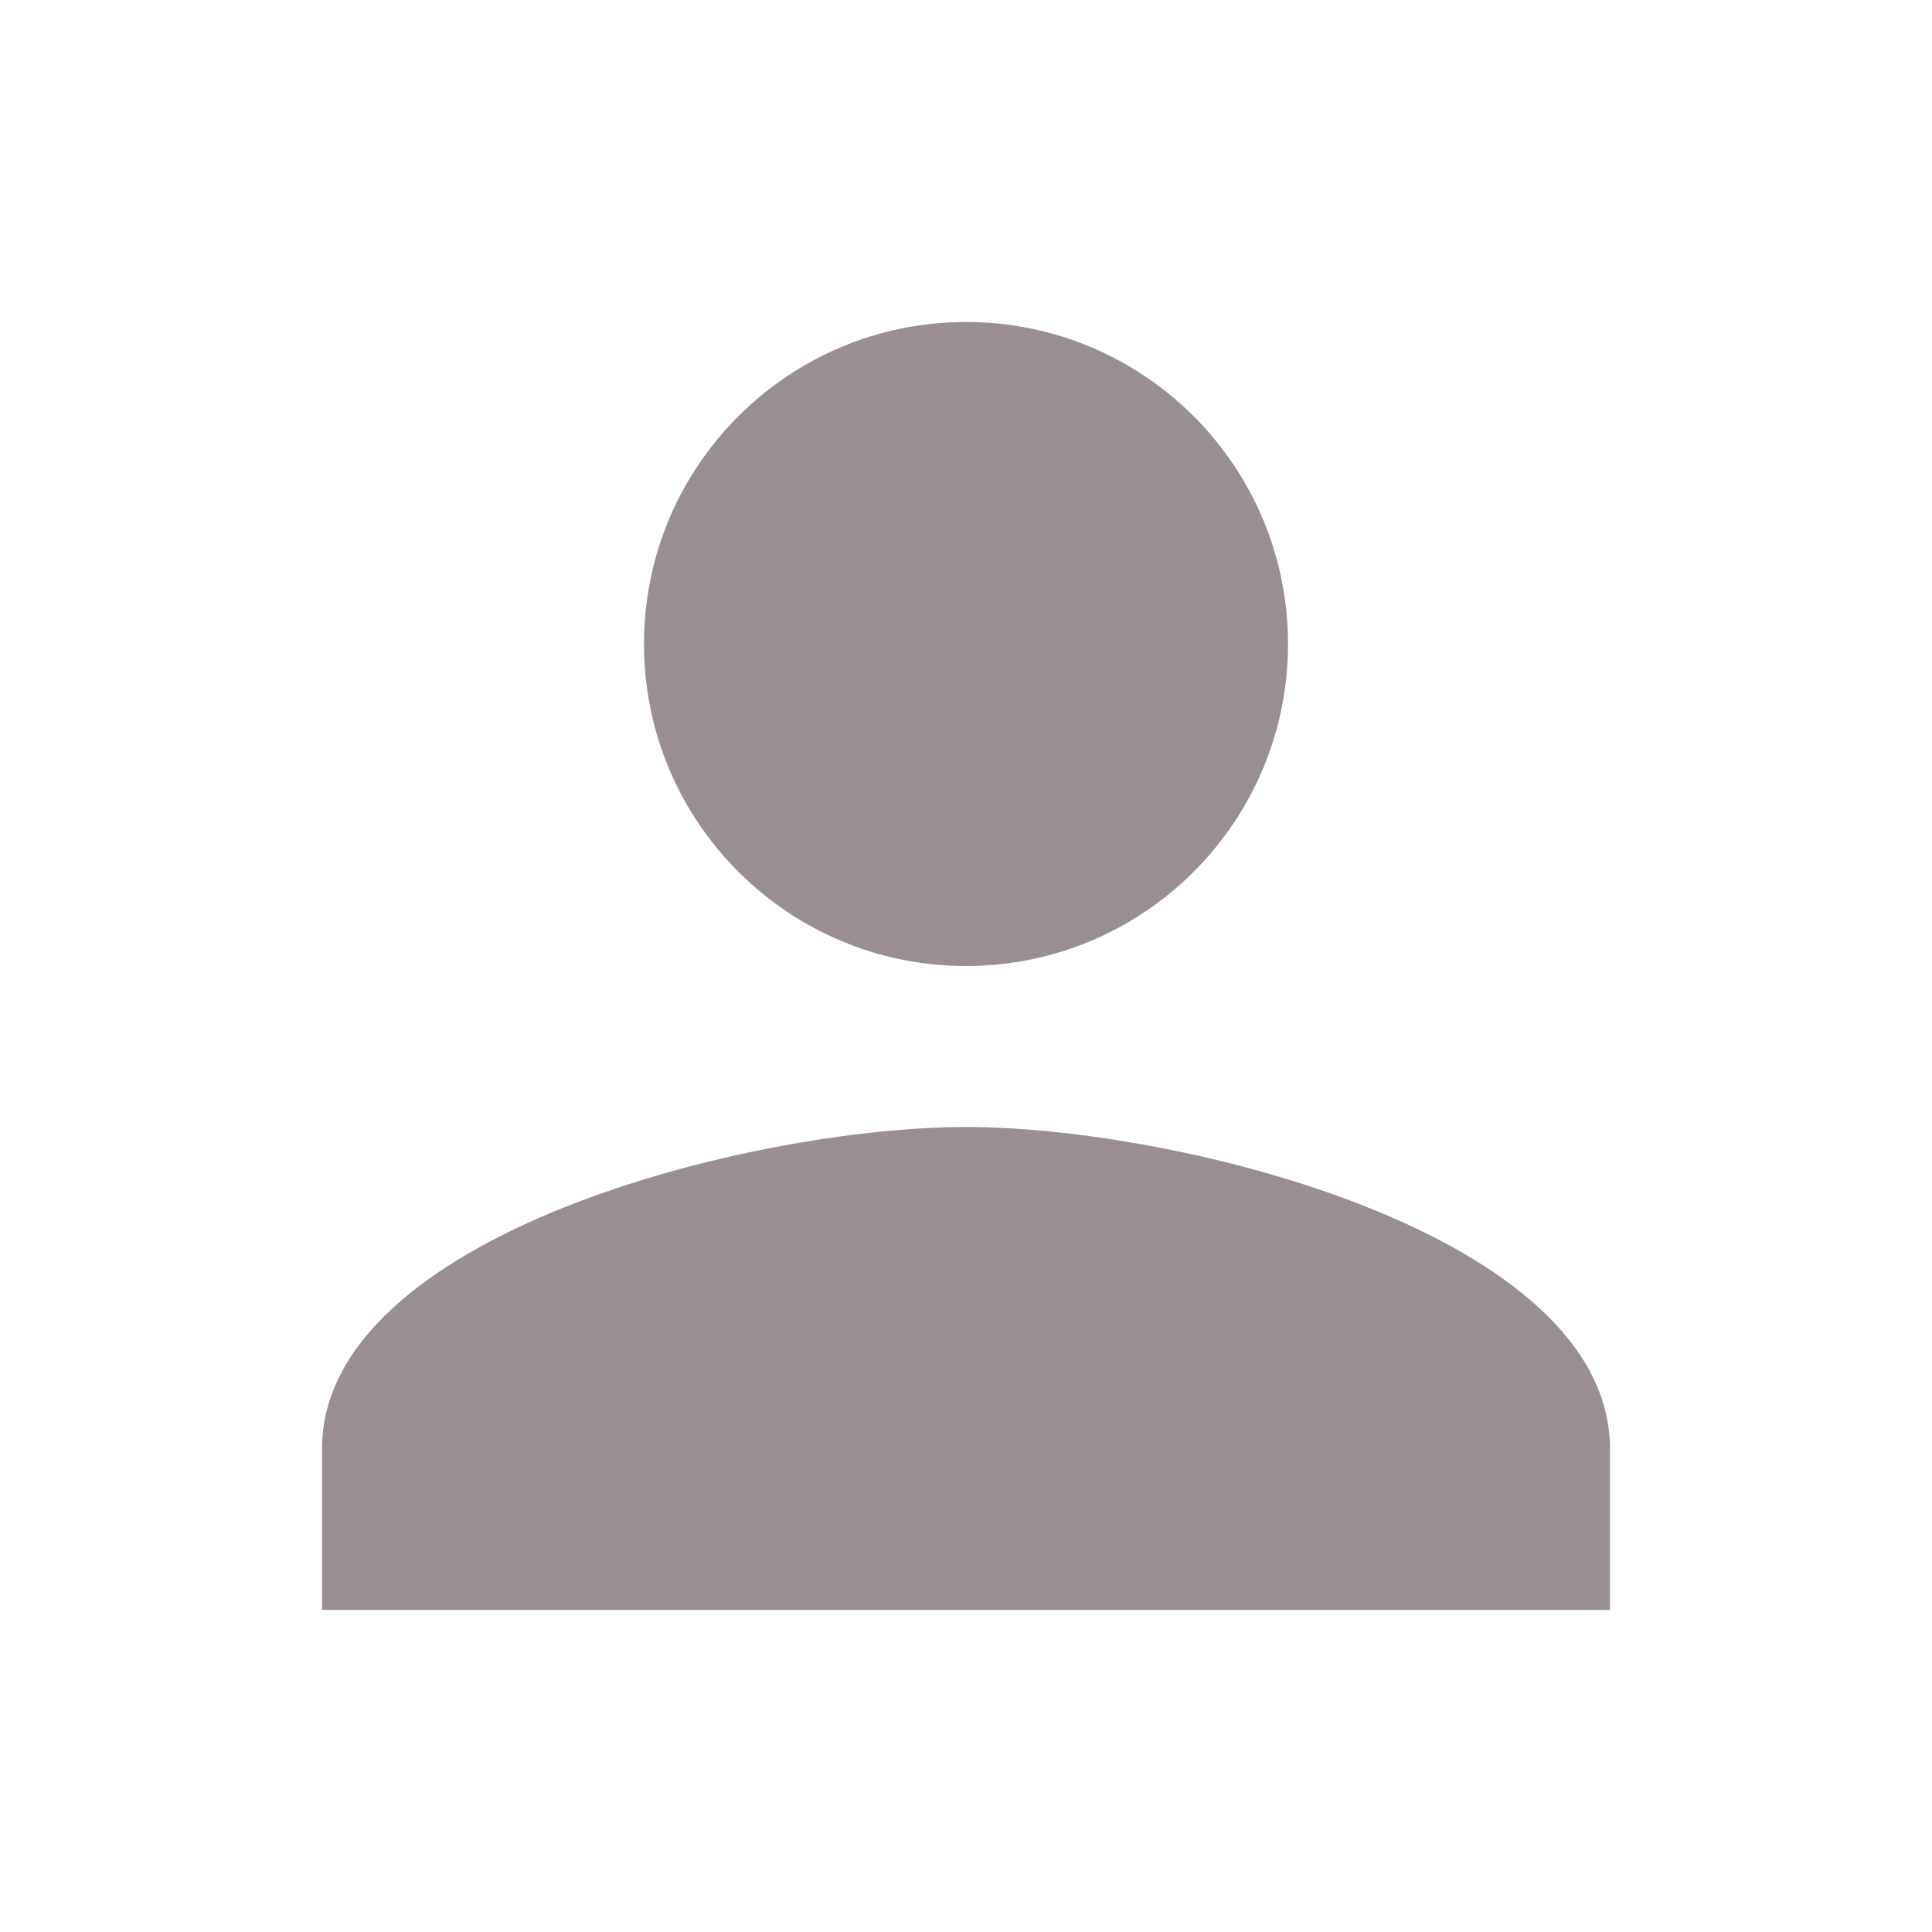
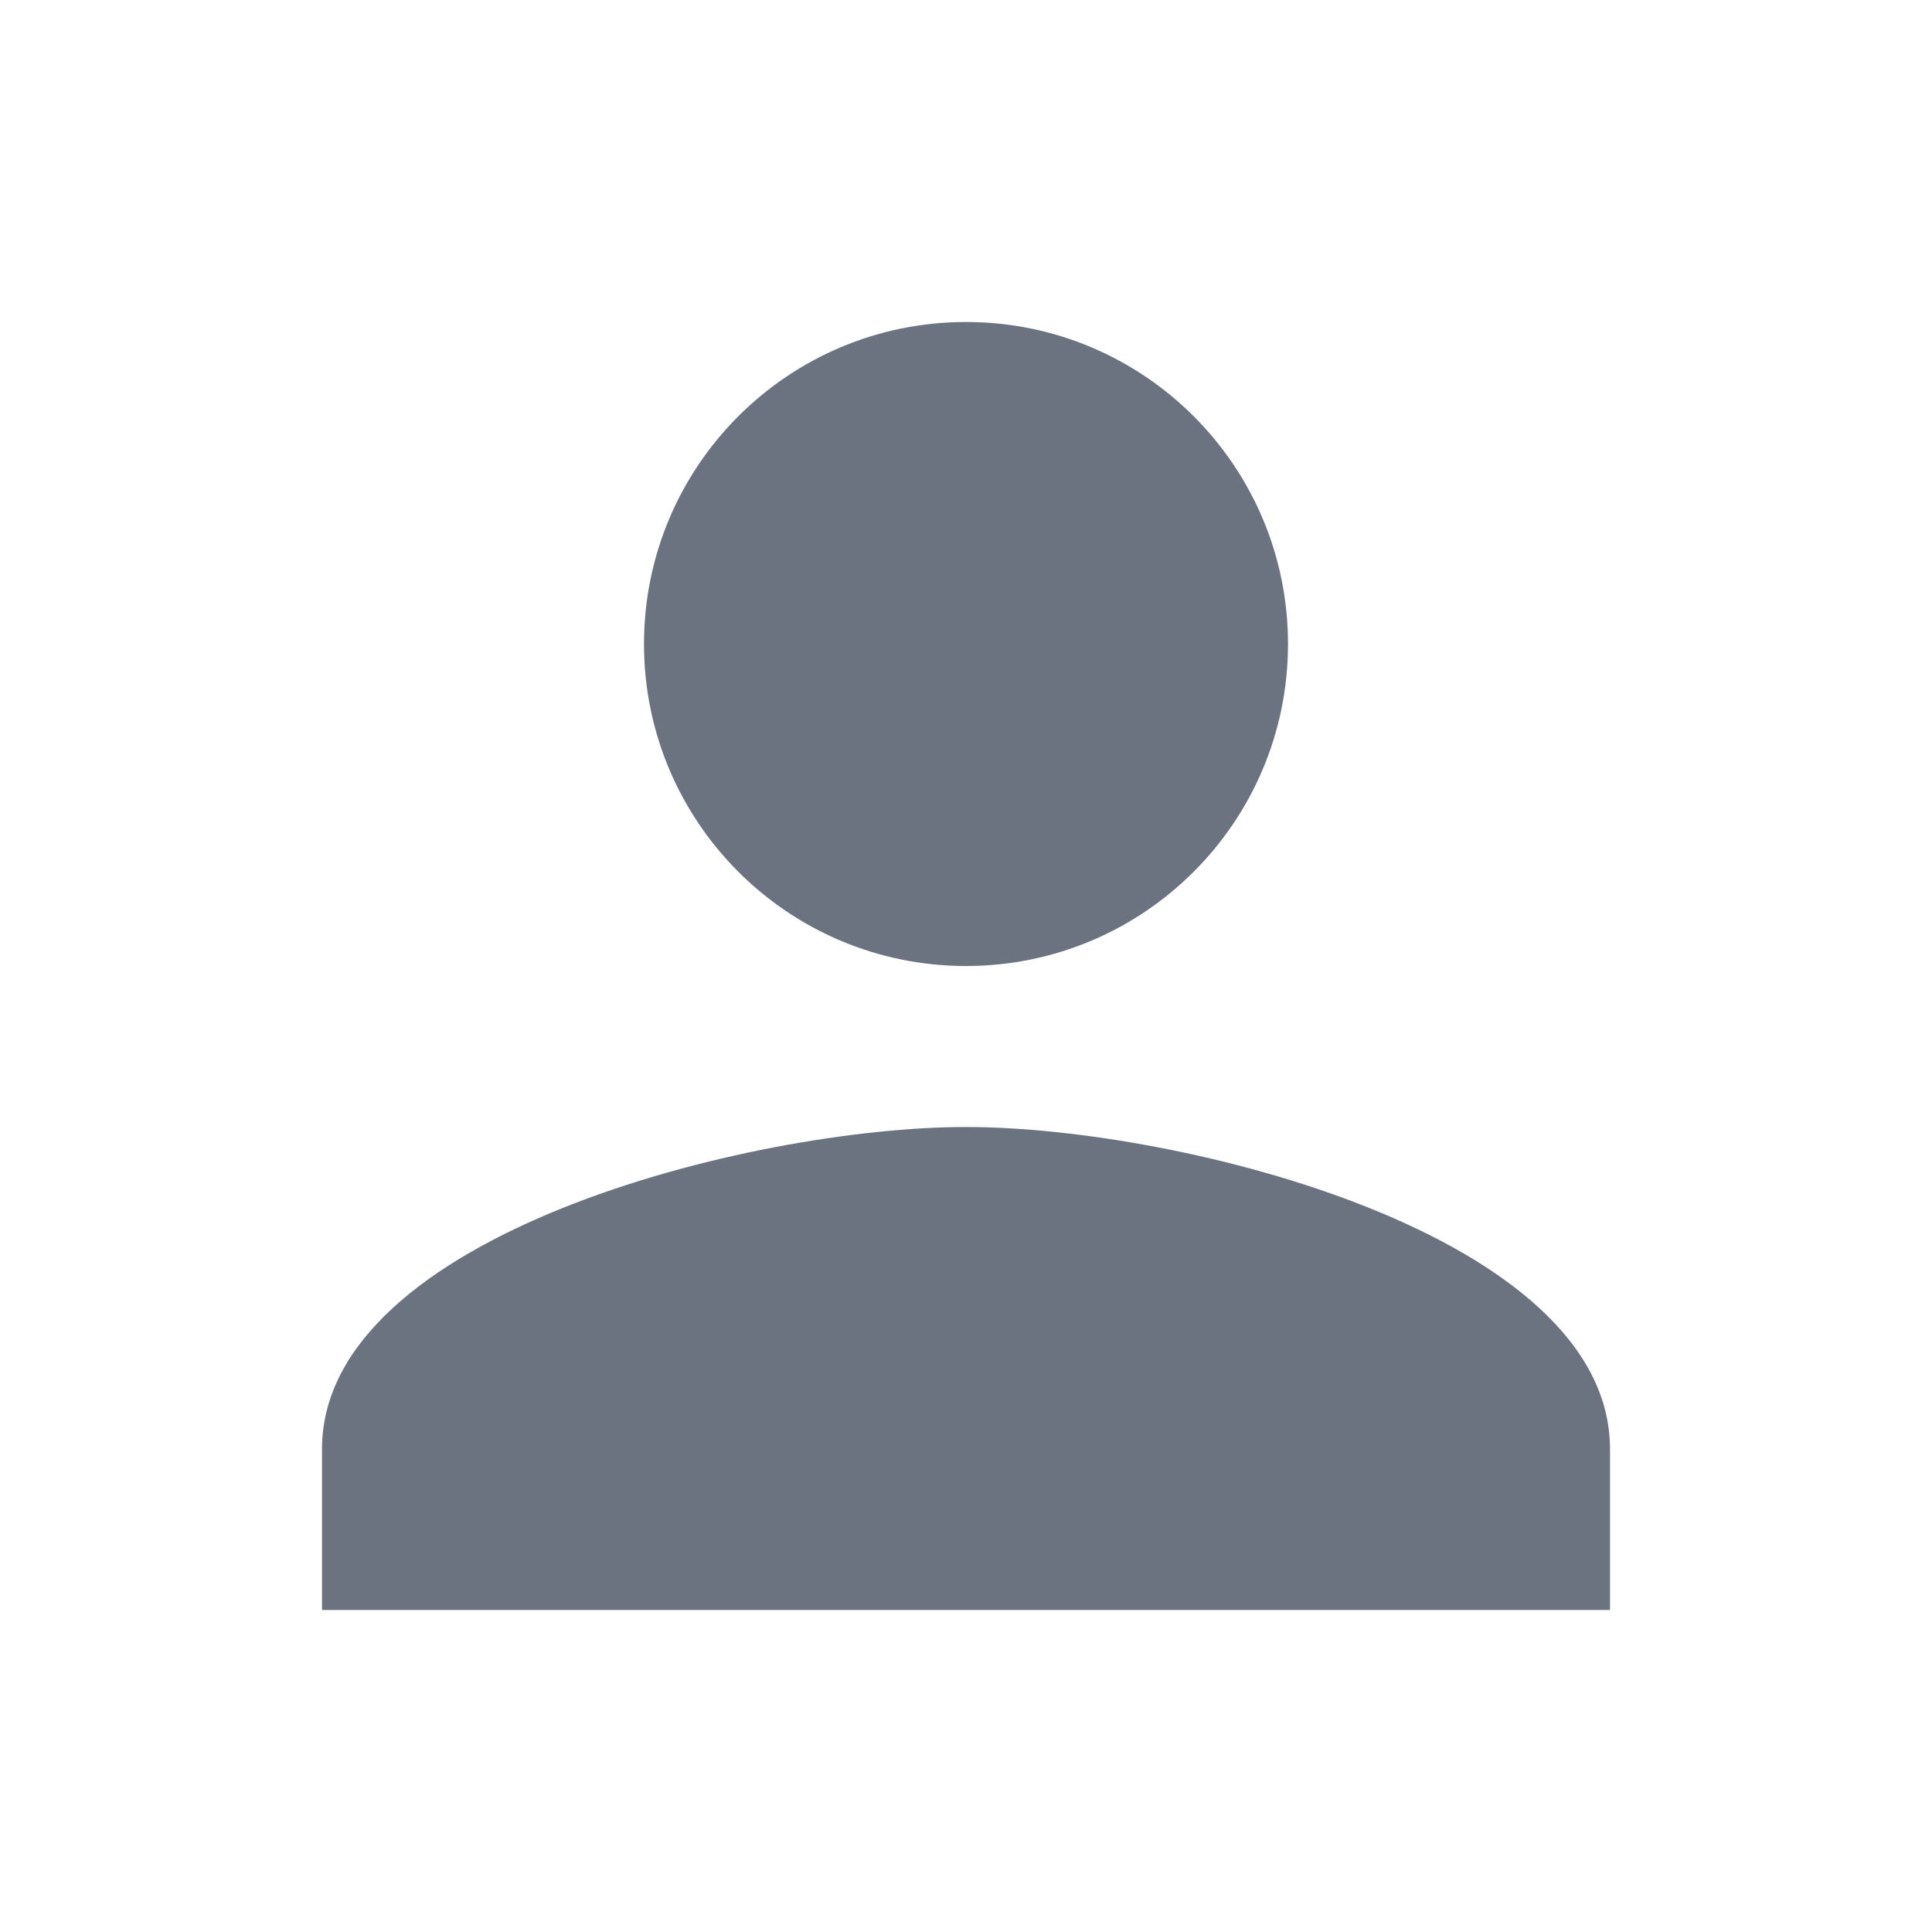
<svg xmlns="http://www.w3.org/2000/svg" viewBox="0 0 24 24">
-   <path fill="#9A8F90" d="M12 12c2.21 0 4-1.79 4-4s-1.79-4-4-4-4 1.79-4 4 1.79 4 4 4zm0 2c-2.67 0-8 1.34-8 4v2h16v-2c0-2.66-5.33-4-8-4z" />
+   <path fill="#6B7280" d="M12 12c2.21 0 4-1.79 4-4s-1.79-4-4-4-4 1.79-4 4 1.79 4 4 4zm0 2c-2.67 0-8 1.34-8 4v2h16v-2c0-2.66-5.33-4-8-4z" />
</svg>
